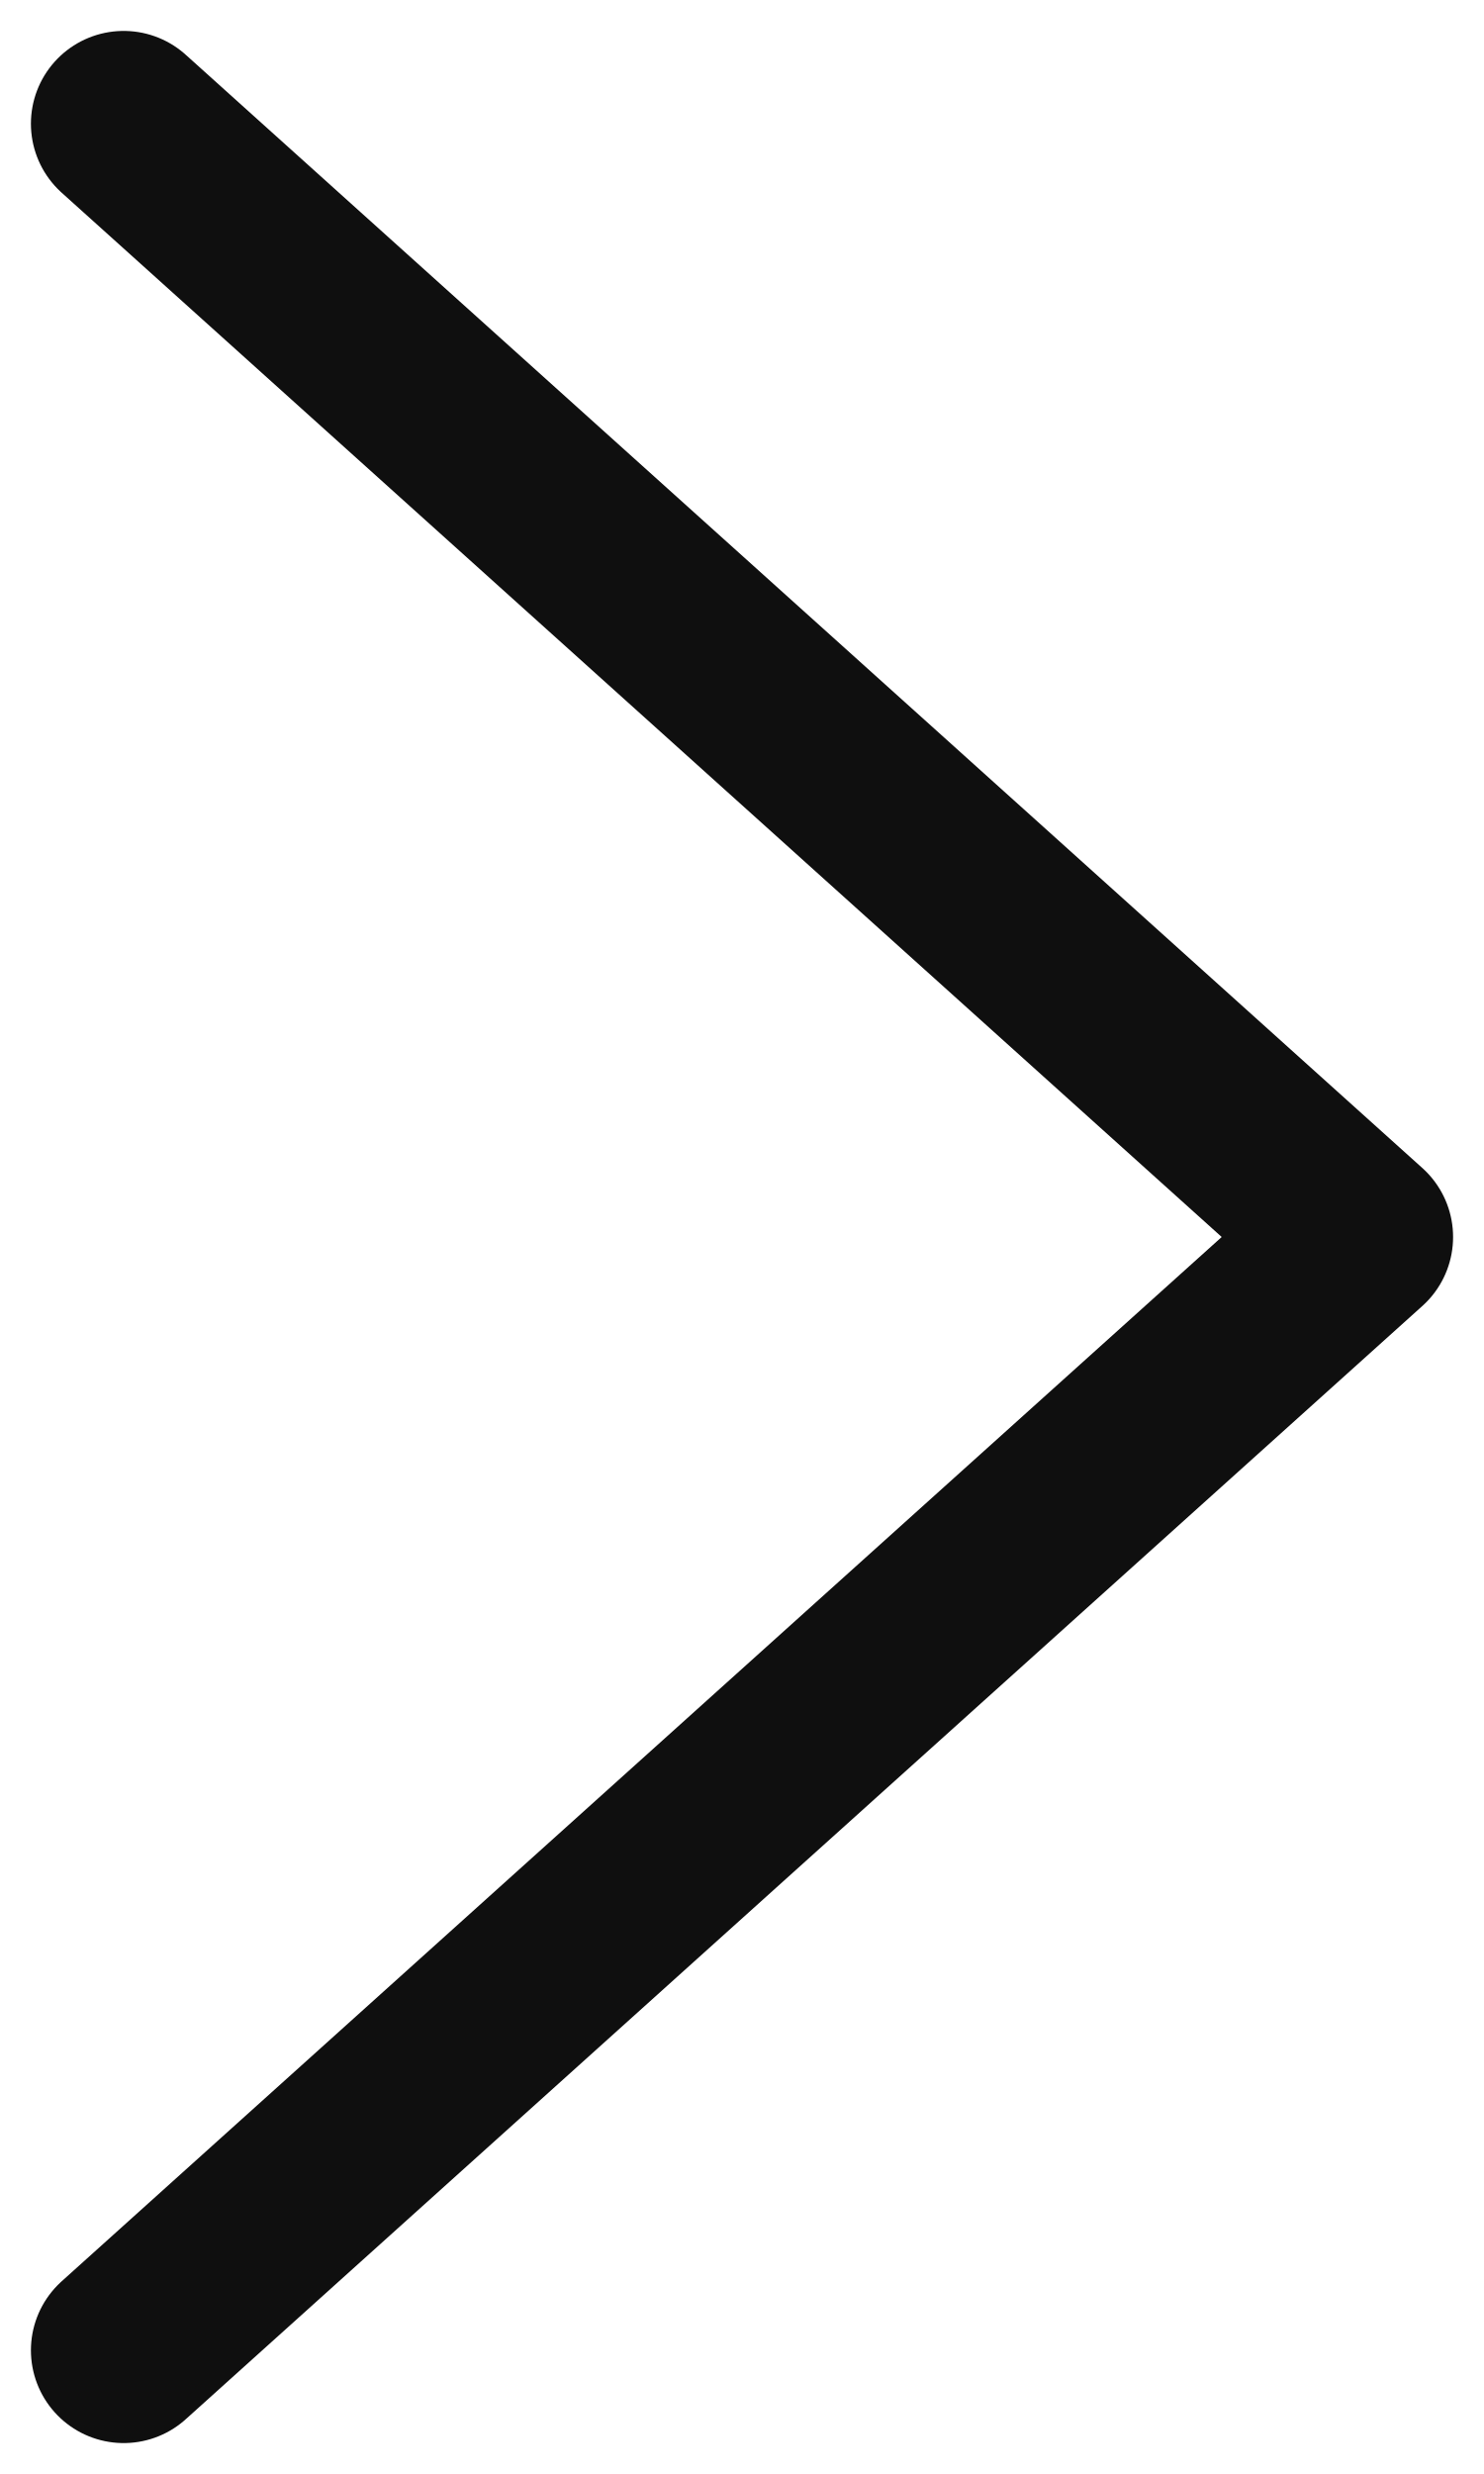
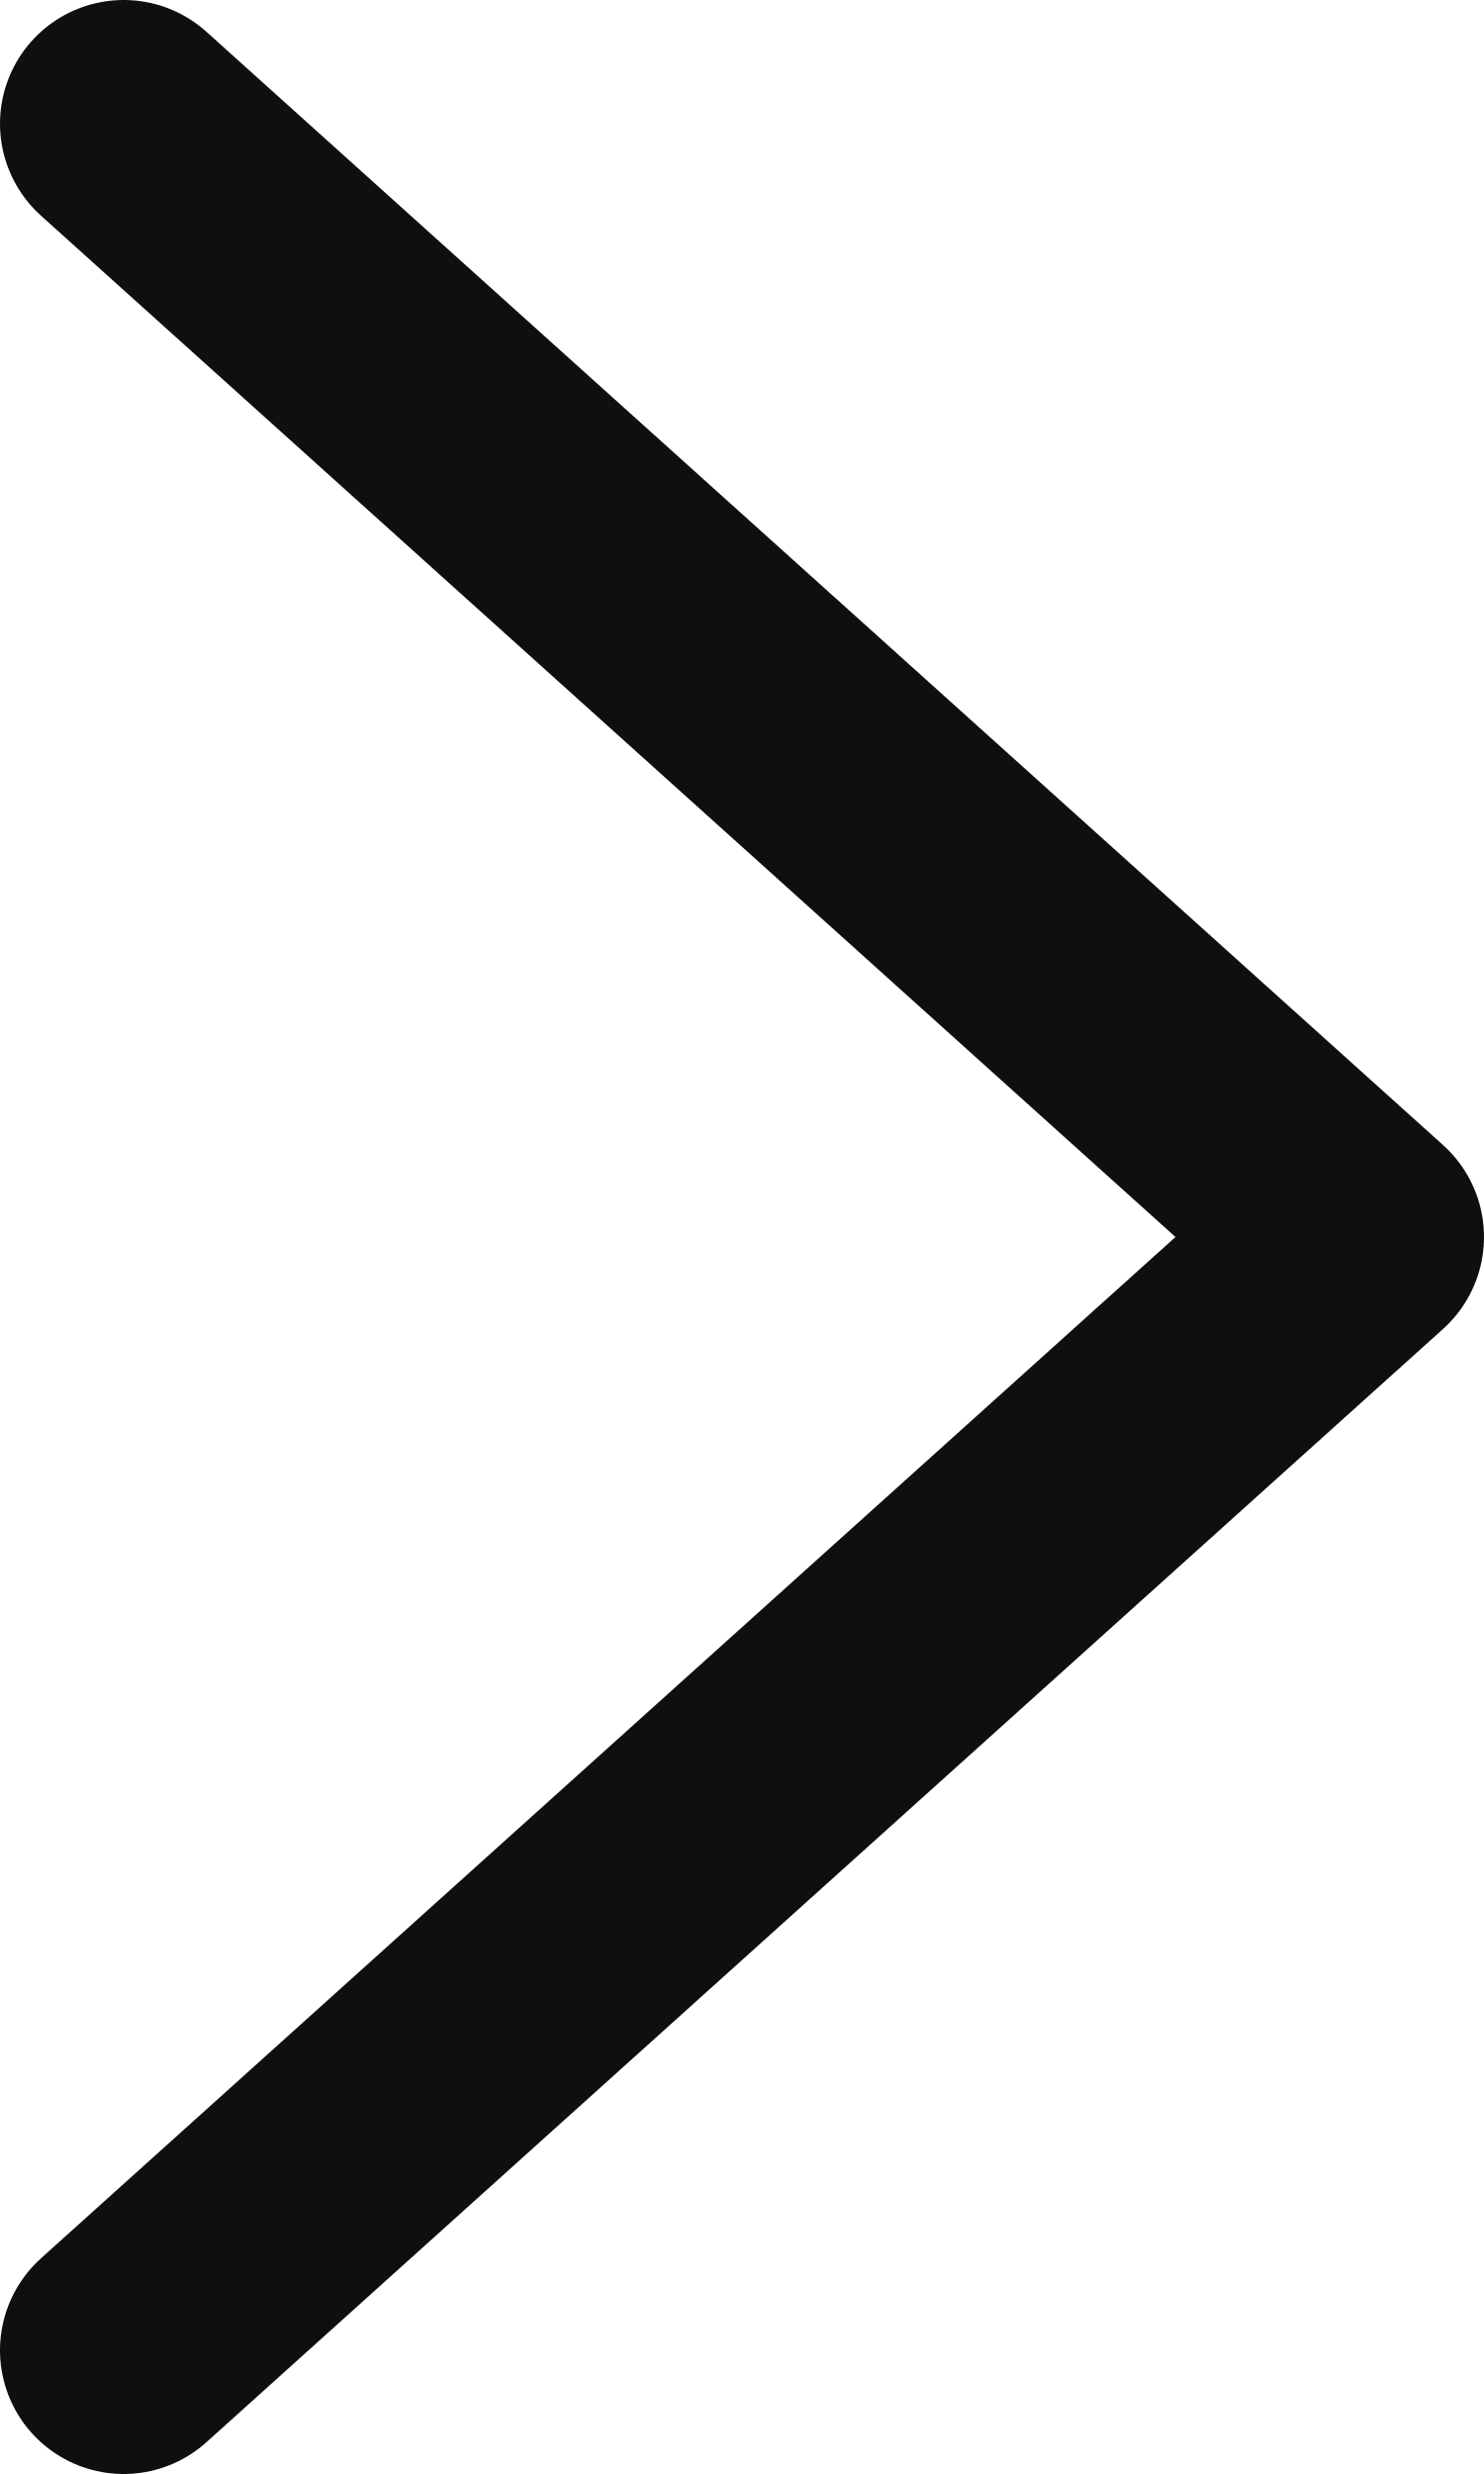
<svg xmlns="http://www.w3.org/2000/svg" width="12" height="20" viewBox="0 0 12 20" fill="none">
-   <path d="M1 19L11 10L1 1" stroke="#0F0F0F" stroke-width="1.5" stroke-linecap="round" stroke-linejoin="round" />
+   <path d="M1 19L11 10L1 1" stroke="#0F0F0F" stroke-width="2" stroke-linecap="round" stroke-linejoin="round" />
</svg>
